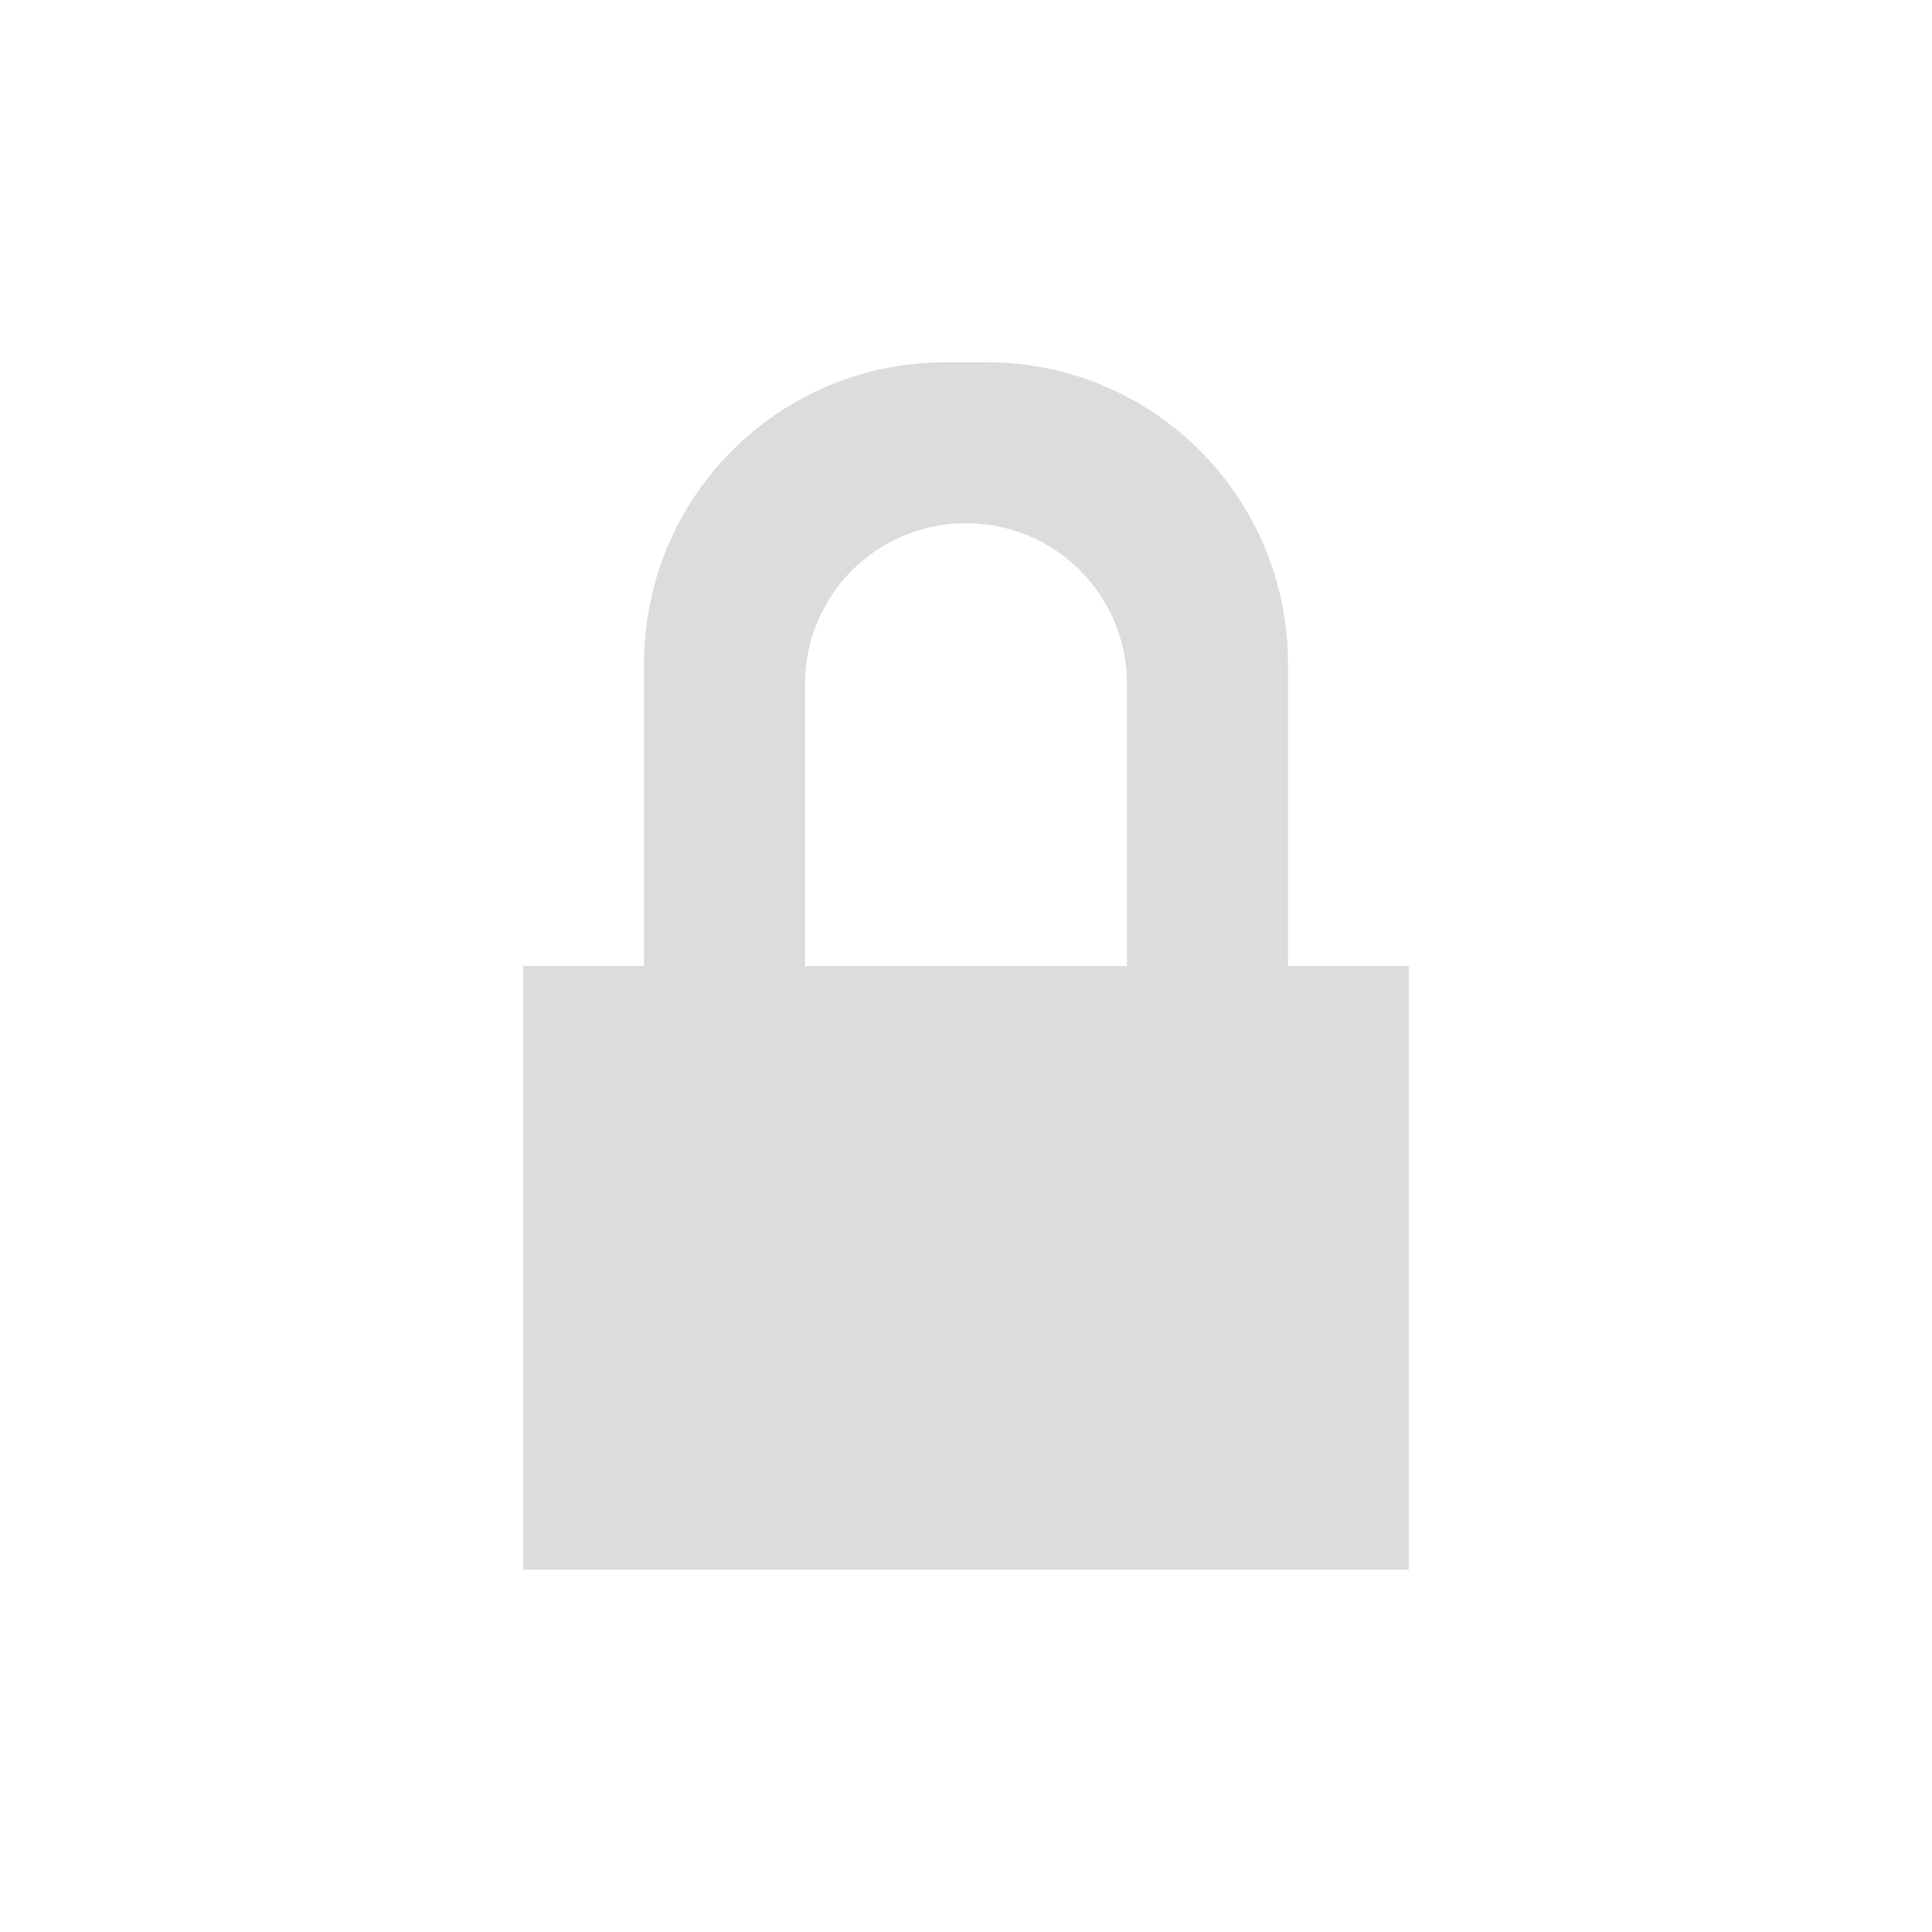
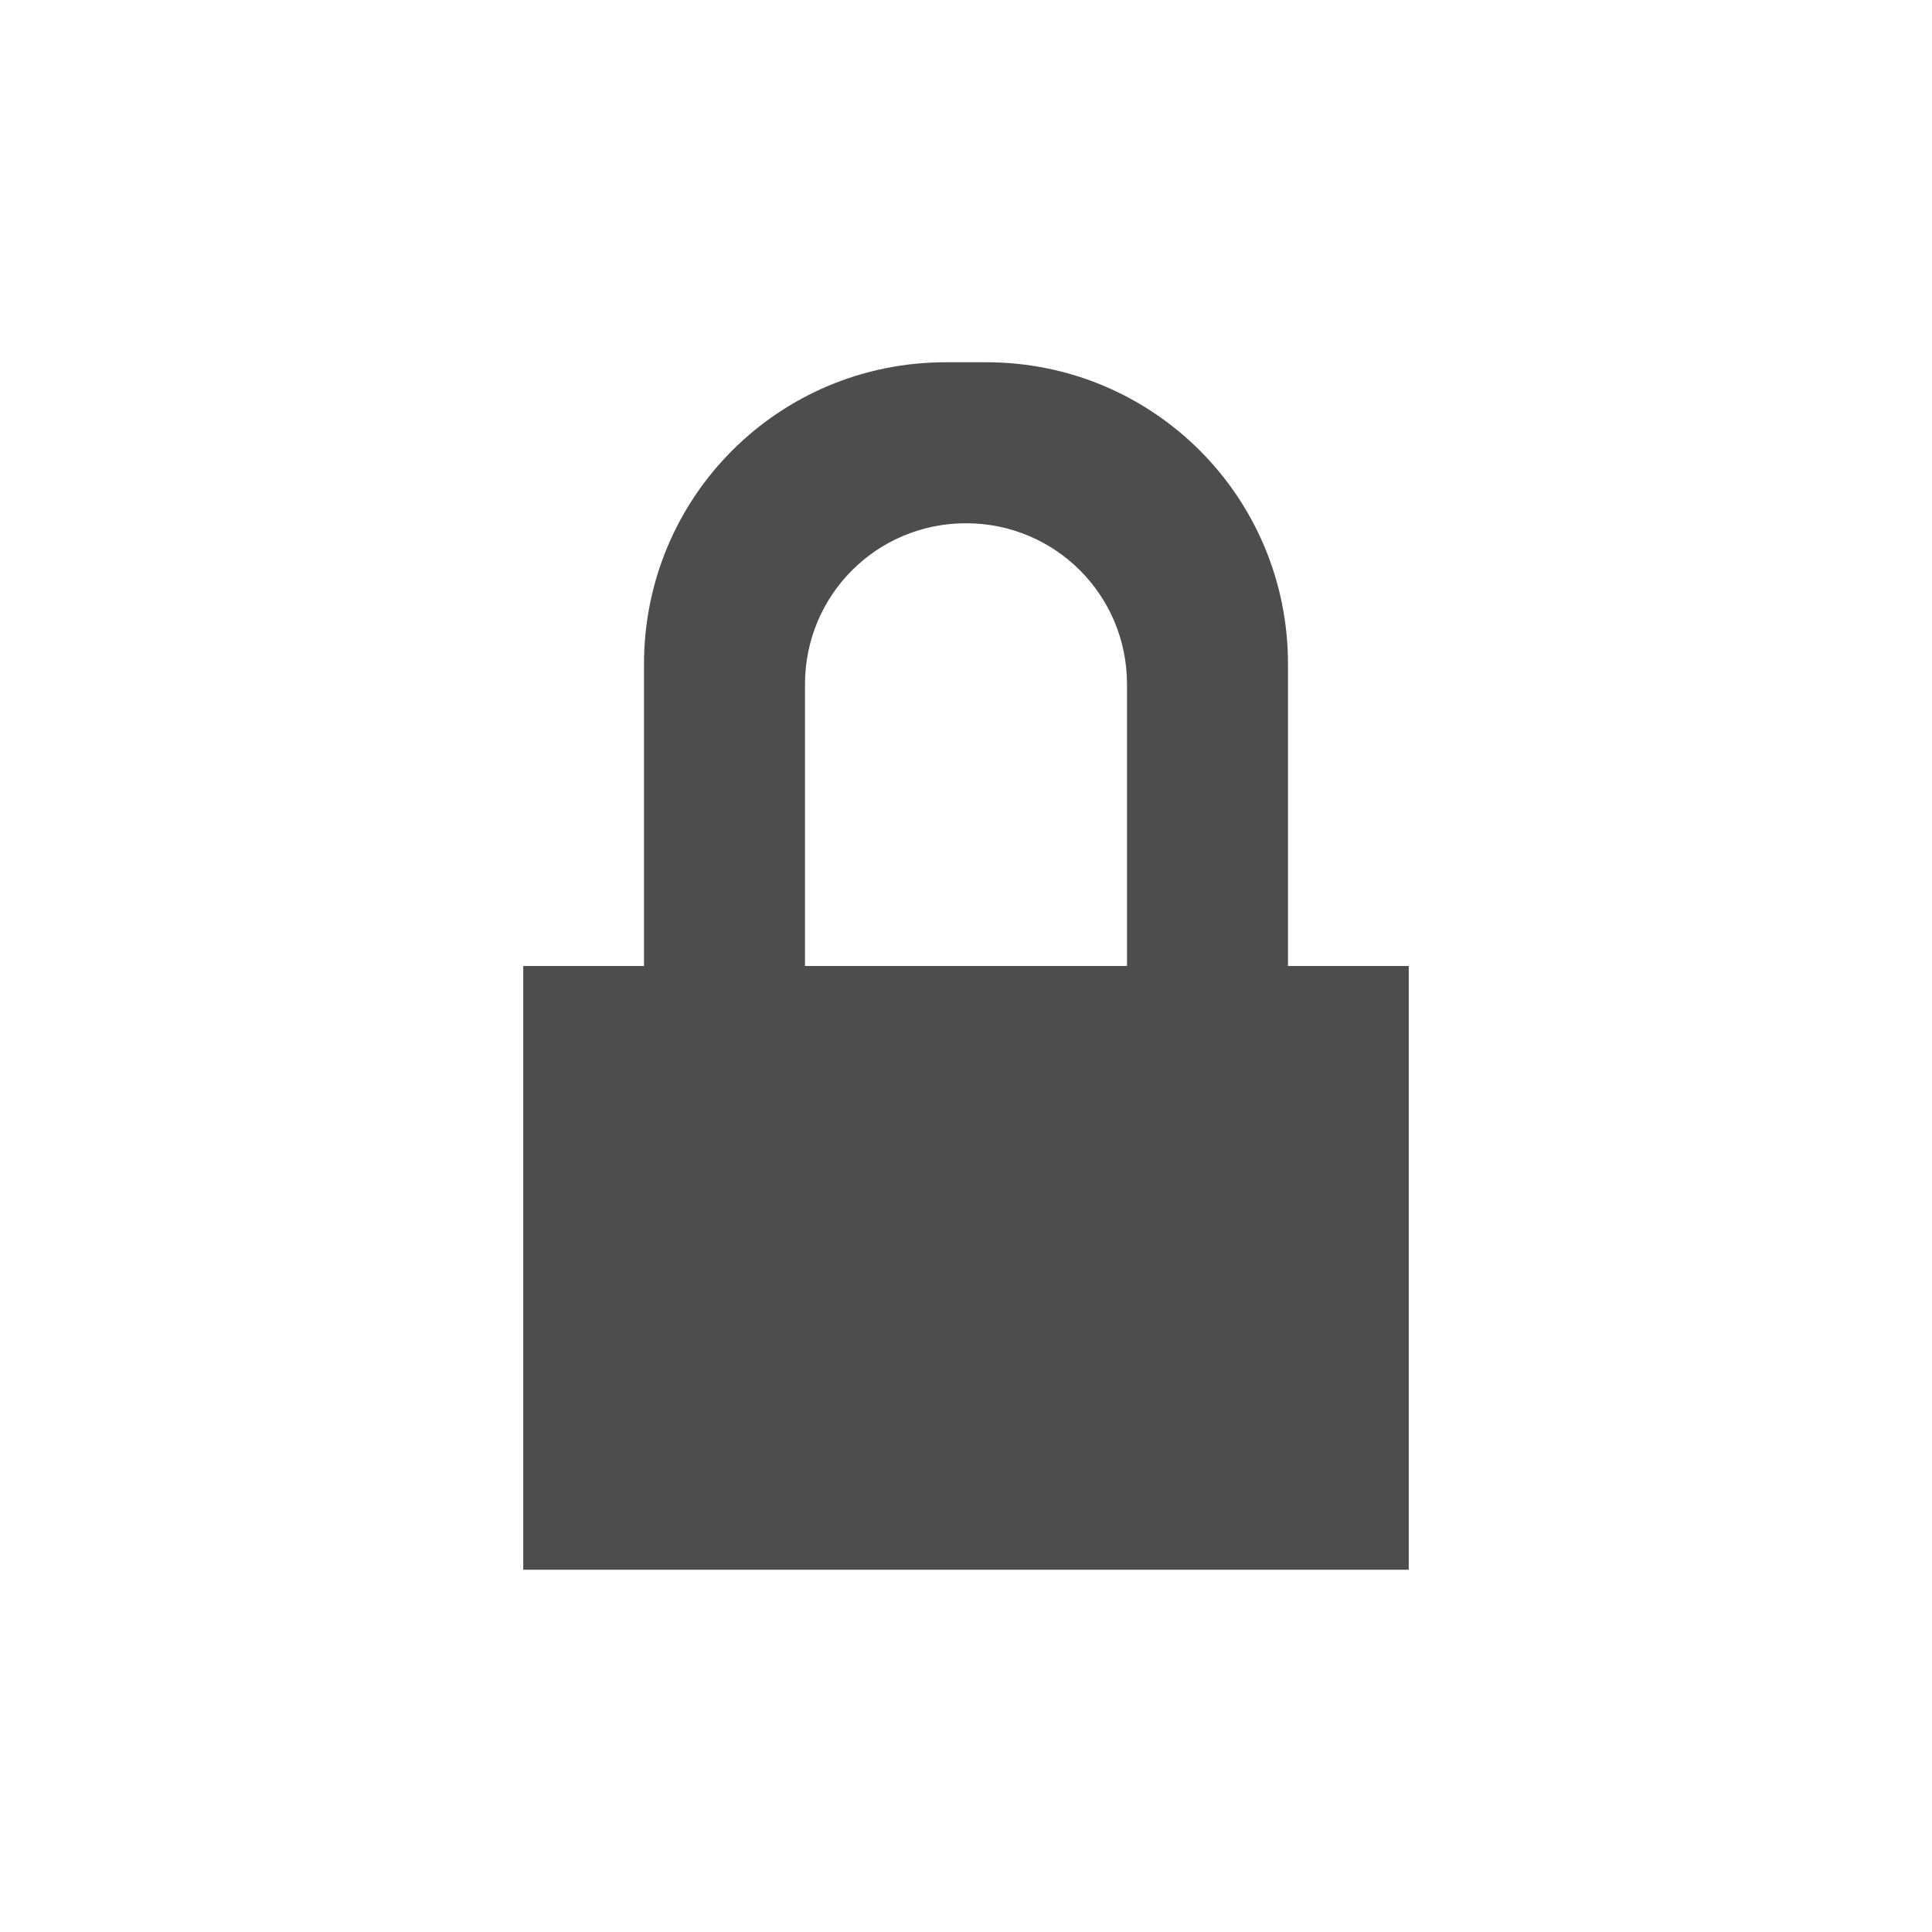
- <svg xmlns="http://www.w3.org/2000/svg" version="1.1" id="svg2" x="0px" y="0px" width="48px" height="48px" viewBox="0 0 48 48" enable-background="new 0 0 48 48" xml:space="preserve">
+ <svg xmlns="http://www.w3.org/2000/svg" width="48" height="48" id="svg2" version="1.1">
+   <defs id="defs4" />
  <g id="layer1" transform="translate(0,-1004.362)">
-     <rect id="rect3260" x="9" y="1013.362" fill="none" width="30" height="30" />
-     <rect id="rect3272" x="13" y="1028.362" fill="#DCDCDC" width="22" height="15" />
-     <path id="path3282" fill="none" d="   M16,1028.362c0,1.833-1.669,3.5-3.502,3.5S9,1030.195,9,1028.362c0-1.833,1.666-3.5,3.498-3.5S16,1026.53,16,1028.362z" />
-     <path id="path3274" fill="none" d="   M13,1028.362c0,1.047-0.954,2-2.001,2c-1.047,0-1.999-0.953-1.999-2s0.952-2,1.999-2C12.046,1026.362,13,1027.315,13,1028.362z" />
-     <path id="path3280" fill="none" d="   M39,1028.362c0,1.833-1.669,3.5-3.502,3.5s-3.498-1.668-3.498-3.5c0-1.833,1.666-3.5,3.498-3.5S39,1026.53,39,1028.362z" />
-     <path id="path3276" fill="none" d="   M39,1028.362c0,1.047-0.954,2-2.001,2c-1.047,0-1.999-0.953-1.999-2s0.952-2,1.999-2C38.046,1026.362,39,1027.315,39,1028.362z" />
-     <path id="rect3278" fill="#DCDCDC" d="M23.5,1013.362c-4.155,0-7.5,3.345-7.5,7.5v7.5h4v-6.98h0.002   c0-0.007-0.002-0.013-0.002-0.02c0-2.216,1.784-4,4-4s4,1.784,4,4c0,0.007-0.002,0.013-0.002,0.02H28v6.98h4v-7.5   c0-4.155-3.345-7.5-7.5-7.5H23.5z" />
-     <path id="path3286" fill="none" d="   M26,1015.362c0,1.047-0.954,2-2.001,2c-1.047,0-1.999-0.953-1.999-2s0.952-2,1.999-2C25.046,1013.362,26,1014.315,26,1015.362z" />
+     <rect style="fill:none;fill-opacity:1;fill-rule:evenodd;stroke:none" id="rect3260" width="30" height="30" x="9" y="1013.362" ry="0" />
+     <rect ry="0" y="1028.362" x="13" height="15" width="22" id="rect3272" style="fill:#4d4d4d;fill-opacity:1;fill-rule:evenodd;stroke:none" />
+     <path d="m 16,1028.362 c 0,1.833 -1.669,3.5 -3.502,3.5 -1.833,-10e-5 -3.498,-1.668 -3.498,-3.5 0,-1.833 1.666,-3.5 3.498,-3.5 1.833,-10e-5 3.502,1.667 3.502,3.5 z" id="path3282" style="fill:none;fill-opacity:1;fill-rule:evenodd;stroke:none" />
+     <path style="fill:none;fill-opacity:1;fill-rule:evenodd;stroke:none" id="path3274" d="m 13,1028.362 c 0,1.047 -0.954,2 -2.001,2 -1.047,-10e-5 -1.999,-0.953 -1.999,-2 0,-1.047 0.952,-2 1.999,-2 1.047,-10e-5 2.001,0.953 2.001,2 z" />
+     <path style="fill:none;fill-opacity:1;fill-rule:evenodd;stroke:none" id="path3280" d="m 39,1028.362 c 0,1.833 -1.669,3.5 -3.502,3.5 -1.833,-10e-5 -3.498,-1.668 -3.498,-3.5 0,-1.833 1.666,-3.5 3.498,-3.5 1.833,-10e-5 3.502,1.667 3.502,3.5 z" />
+     <path d="m 39,1028.362 c 0,1.047 -0.954,2 -2.001,2 -1.047,-10e-5 -1.999,-0.953 -1.999,-2 0,-1.047 0.952,-2 1.999,-2 1.047,-10e-5 2.001,0.953 2.001,2 z" id="path3276" style="fill:none;fill-opacity:1;fill-rule:evenodd;stroke:none" />
+     <path style="fill:#4d4d4d;fill-opacity:1;fill-rule:evenodd;stroke:none" d="M 23.5 9 C 19.345 9 16 12.345 16 16.5 L 16 24 L 20 24 L 20 17.02 L 20.002 17.02 C 20.002 17.013 20 17.007 20 17 C 20 14.784 21.784 13 24 13 C 26.216 13 28 14.784 28 17 C 28 17.007 27.998 17.013 27.998 17.02 L 28 17.02 L 28 24 L 32 24 L 32 16.5 C 32 12.345 28.655 9 24.5 9 L 23.5 9 z " transform="translate(0,1004.362)" id="rect3278" />
+     <path style="fill:none;fill-opacity:1;fill-rule:evenodd;stroke:none" id="path3286" d="m 26,1015.362 c 0,1.047 -0.954,2 -2.001,2 -1.047,-10e-5 -1.999,-0.953 -1.999,-2 0,-1.047 0.952,-2 1.999,-2 1.047,-10e-5 2.001,0.953 2.001,2 z" />
  </g>
</svg>
